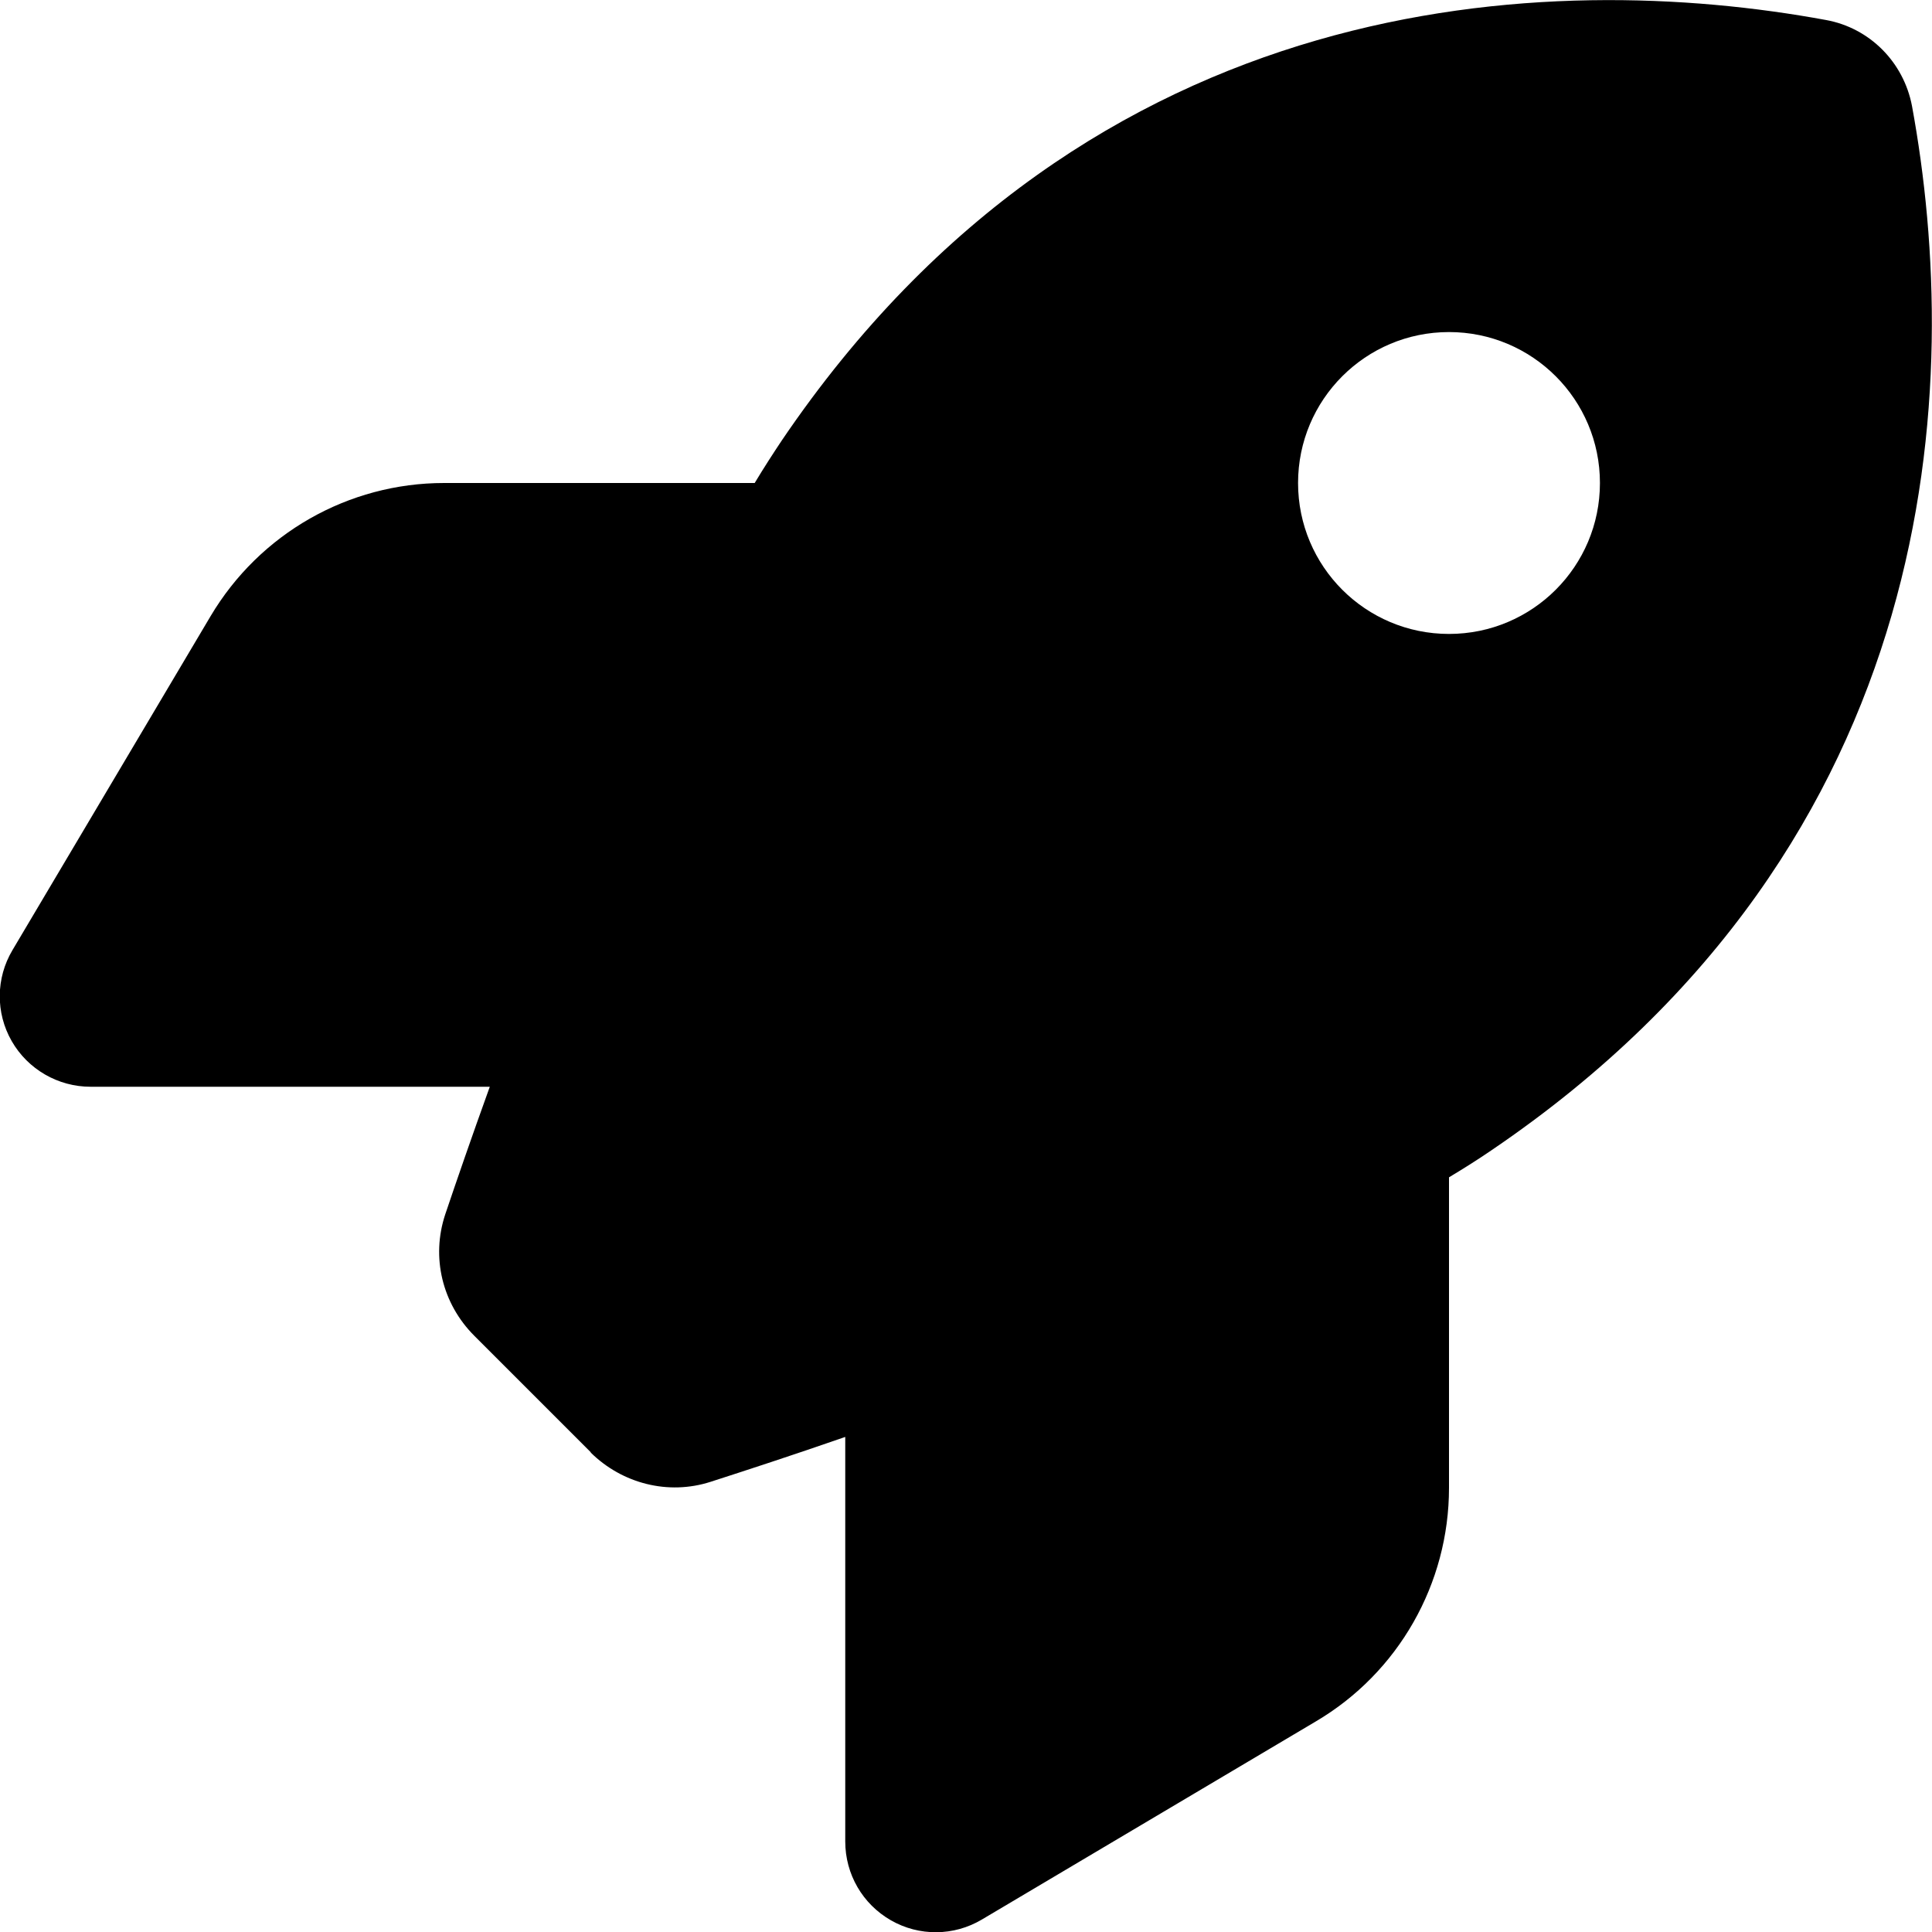
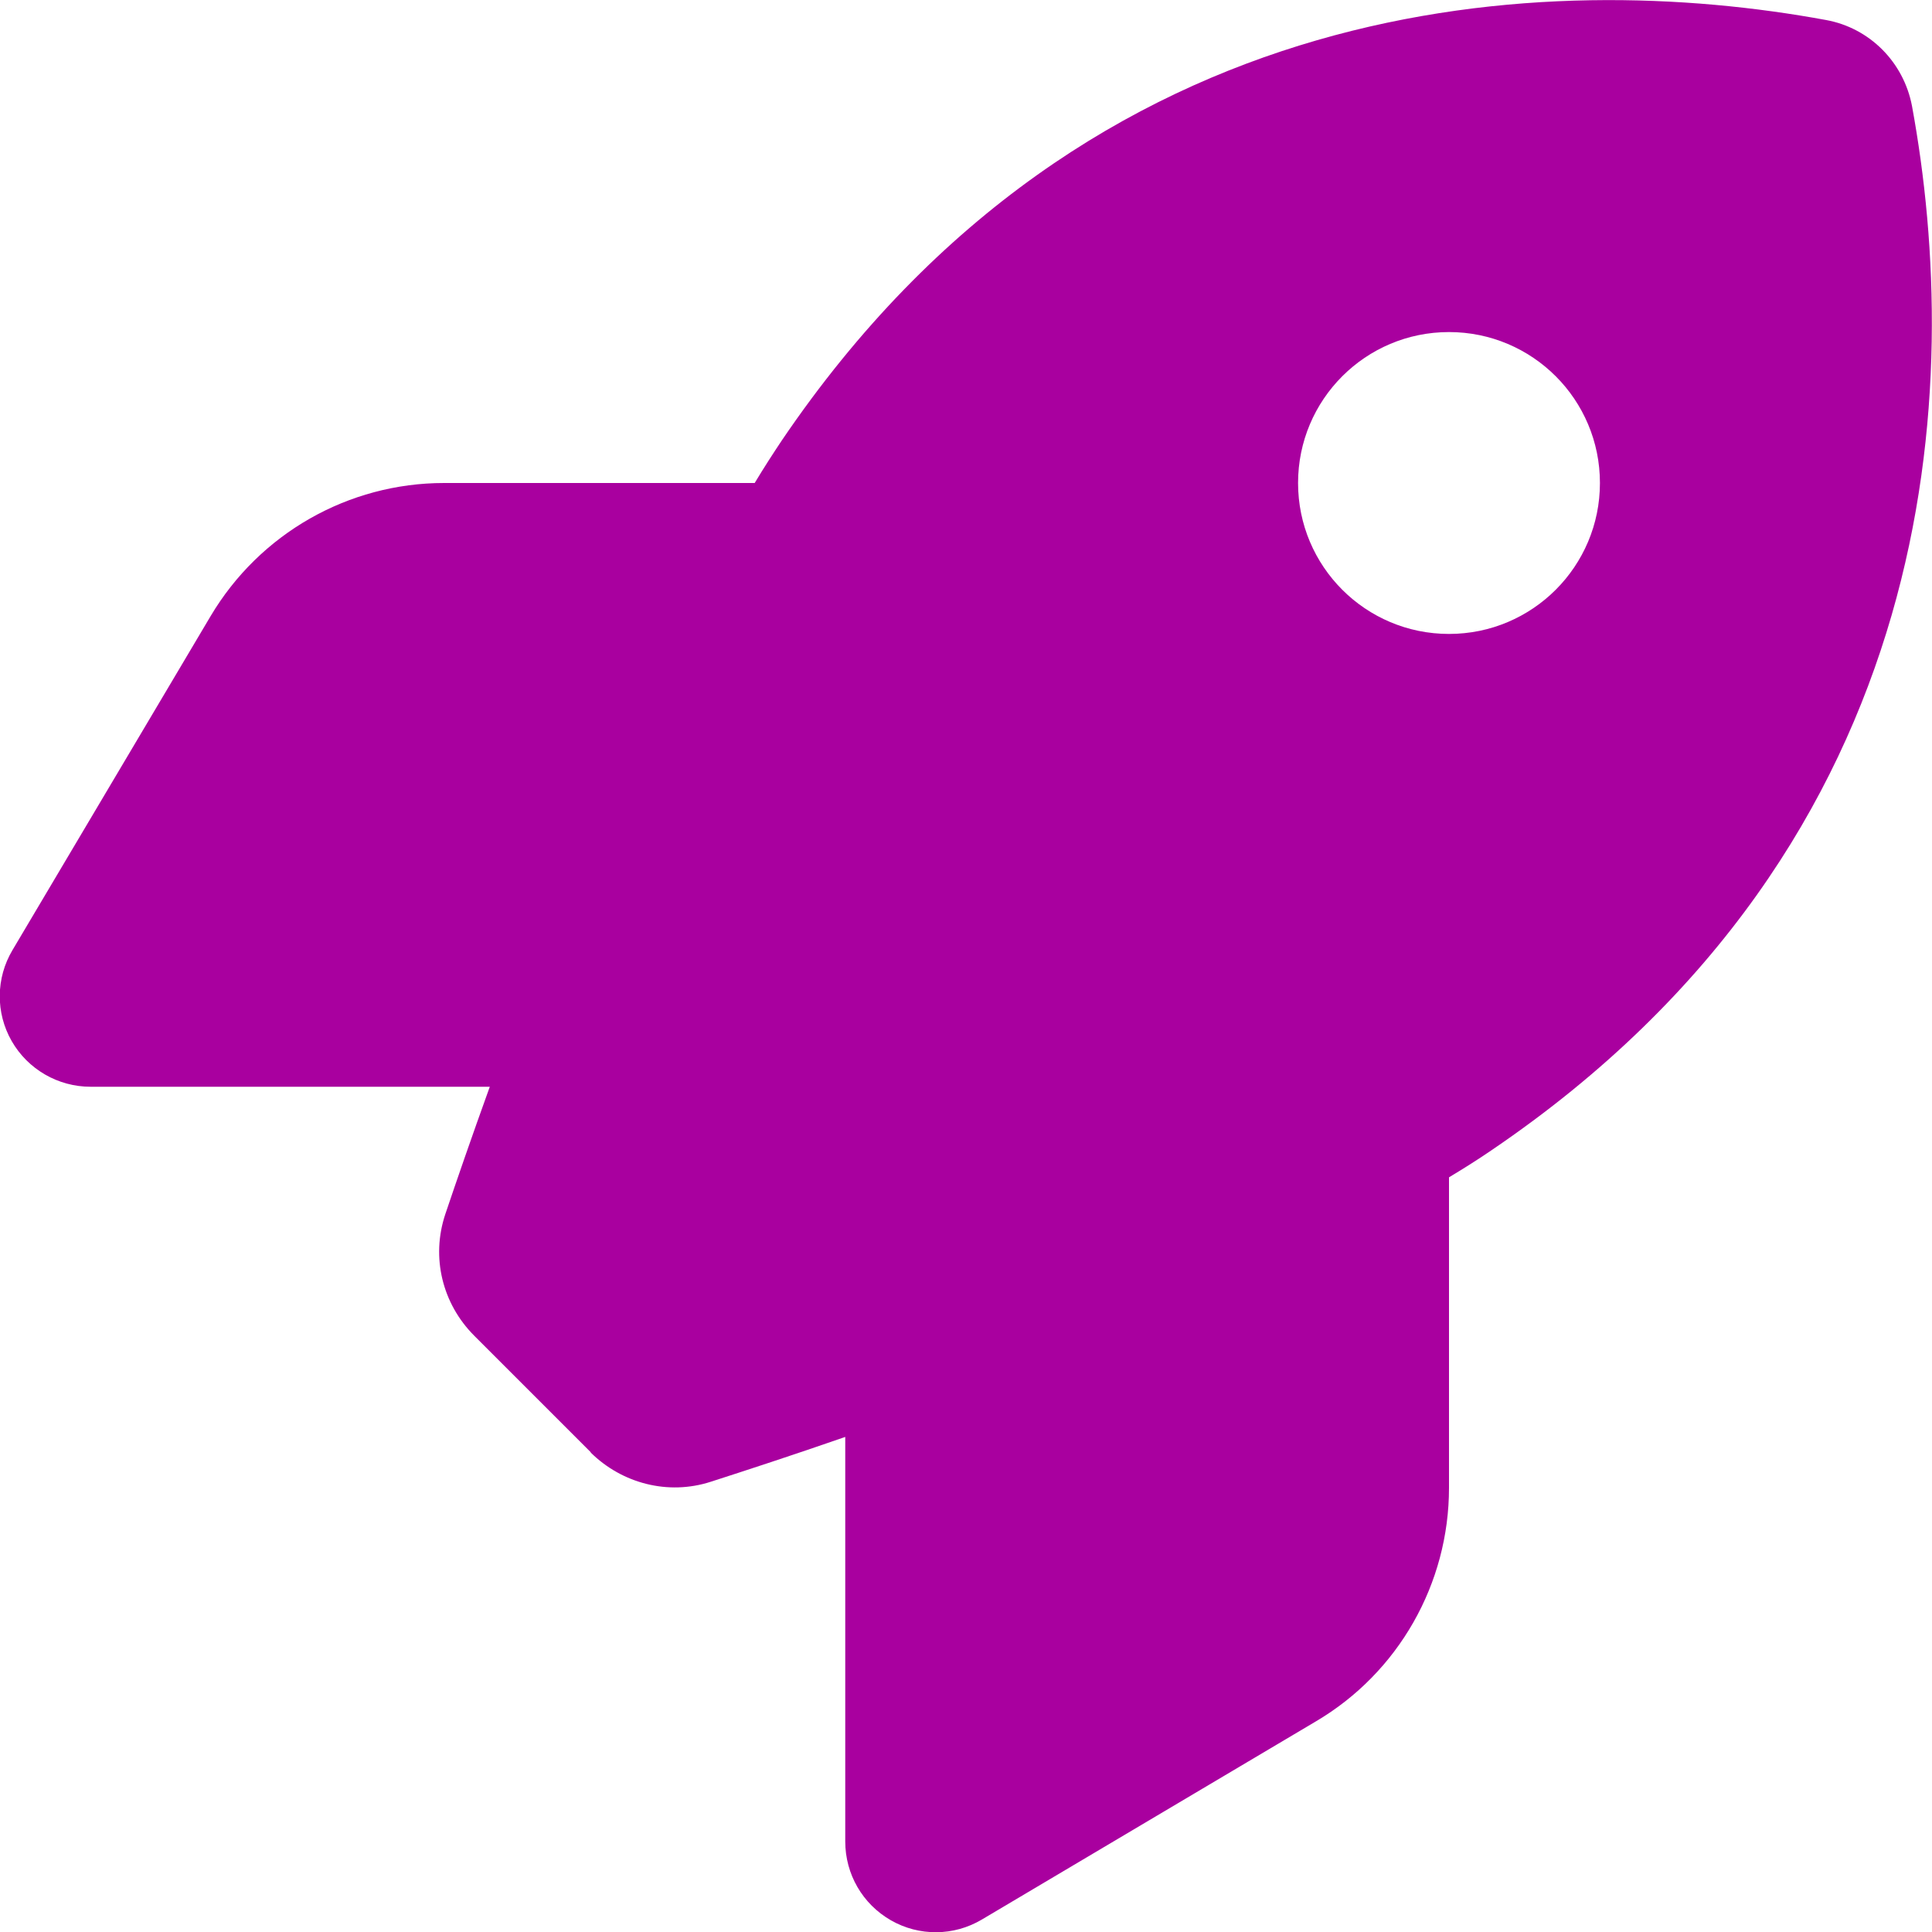
- <svg xmlns="http://www.w3.org/2000/svg" viewBox="0 0 512 512">
+ <svg xmlns="http://www.w3.org/2000/svg" viewBox="0 0 512 512" fill="#A9009F">
  <path d="M156.6 384.9L125.7 354c-8.5-8.5-11.5-20.8-7.7-32.2c3-8.9 7-20.5 11.8-33.8L24 288c-8.6 0-16.6-4.6-20.9-12.1s-4.2-16.7 .2-24.1l52.5-88.5c13-21.9 36.5-35.3 61.9-35.3l82.3 0c2.4-4 4.8-7.7 7.2-11.3C289.1-4.1 411.1-8.1 483.9 5.3c11.6 2.1 20.6 11.2 22.8 22.8c13.4 72.9 9.3 194.8-111.4 276.7c-3.5 2.4-7.3 4.8-11.3 7.2v82.3c0 25.4-13.4 49-35.3 61.9l-88.5 52.5c-7.4 4.4-16.6 4.5-24.1 .2s-12.1-12.2-12.1-20.9V380.8c-14.1 4.9-26.4 8.9-35.7 11.9c-11.2 3.6-23.4 .5-31.8-7.8zM384 168c22.1 0 40-17.9 40-40s-17.9-40-40-40s-40 17.9-40 40s17.9 40 40 40z" />
</svg>
